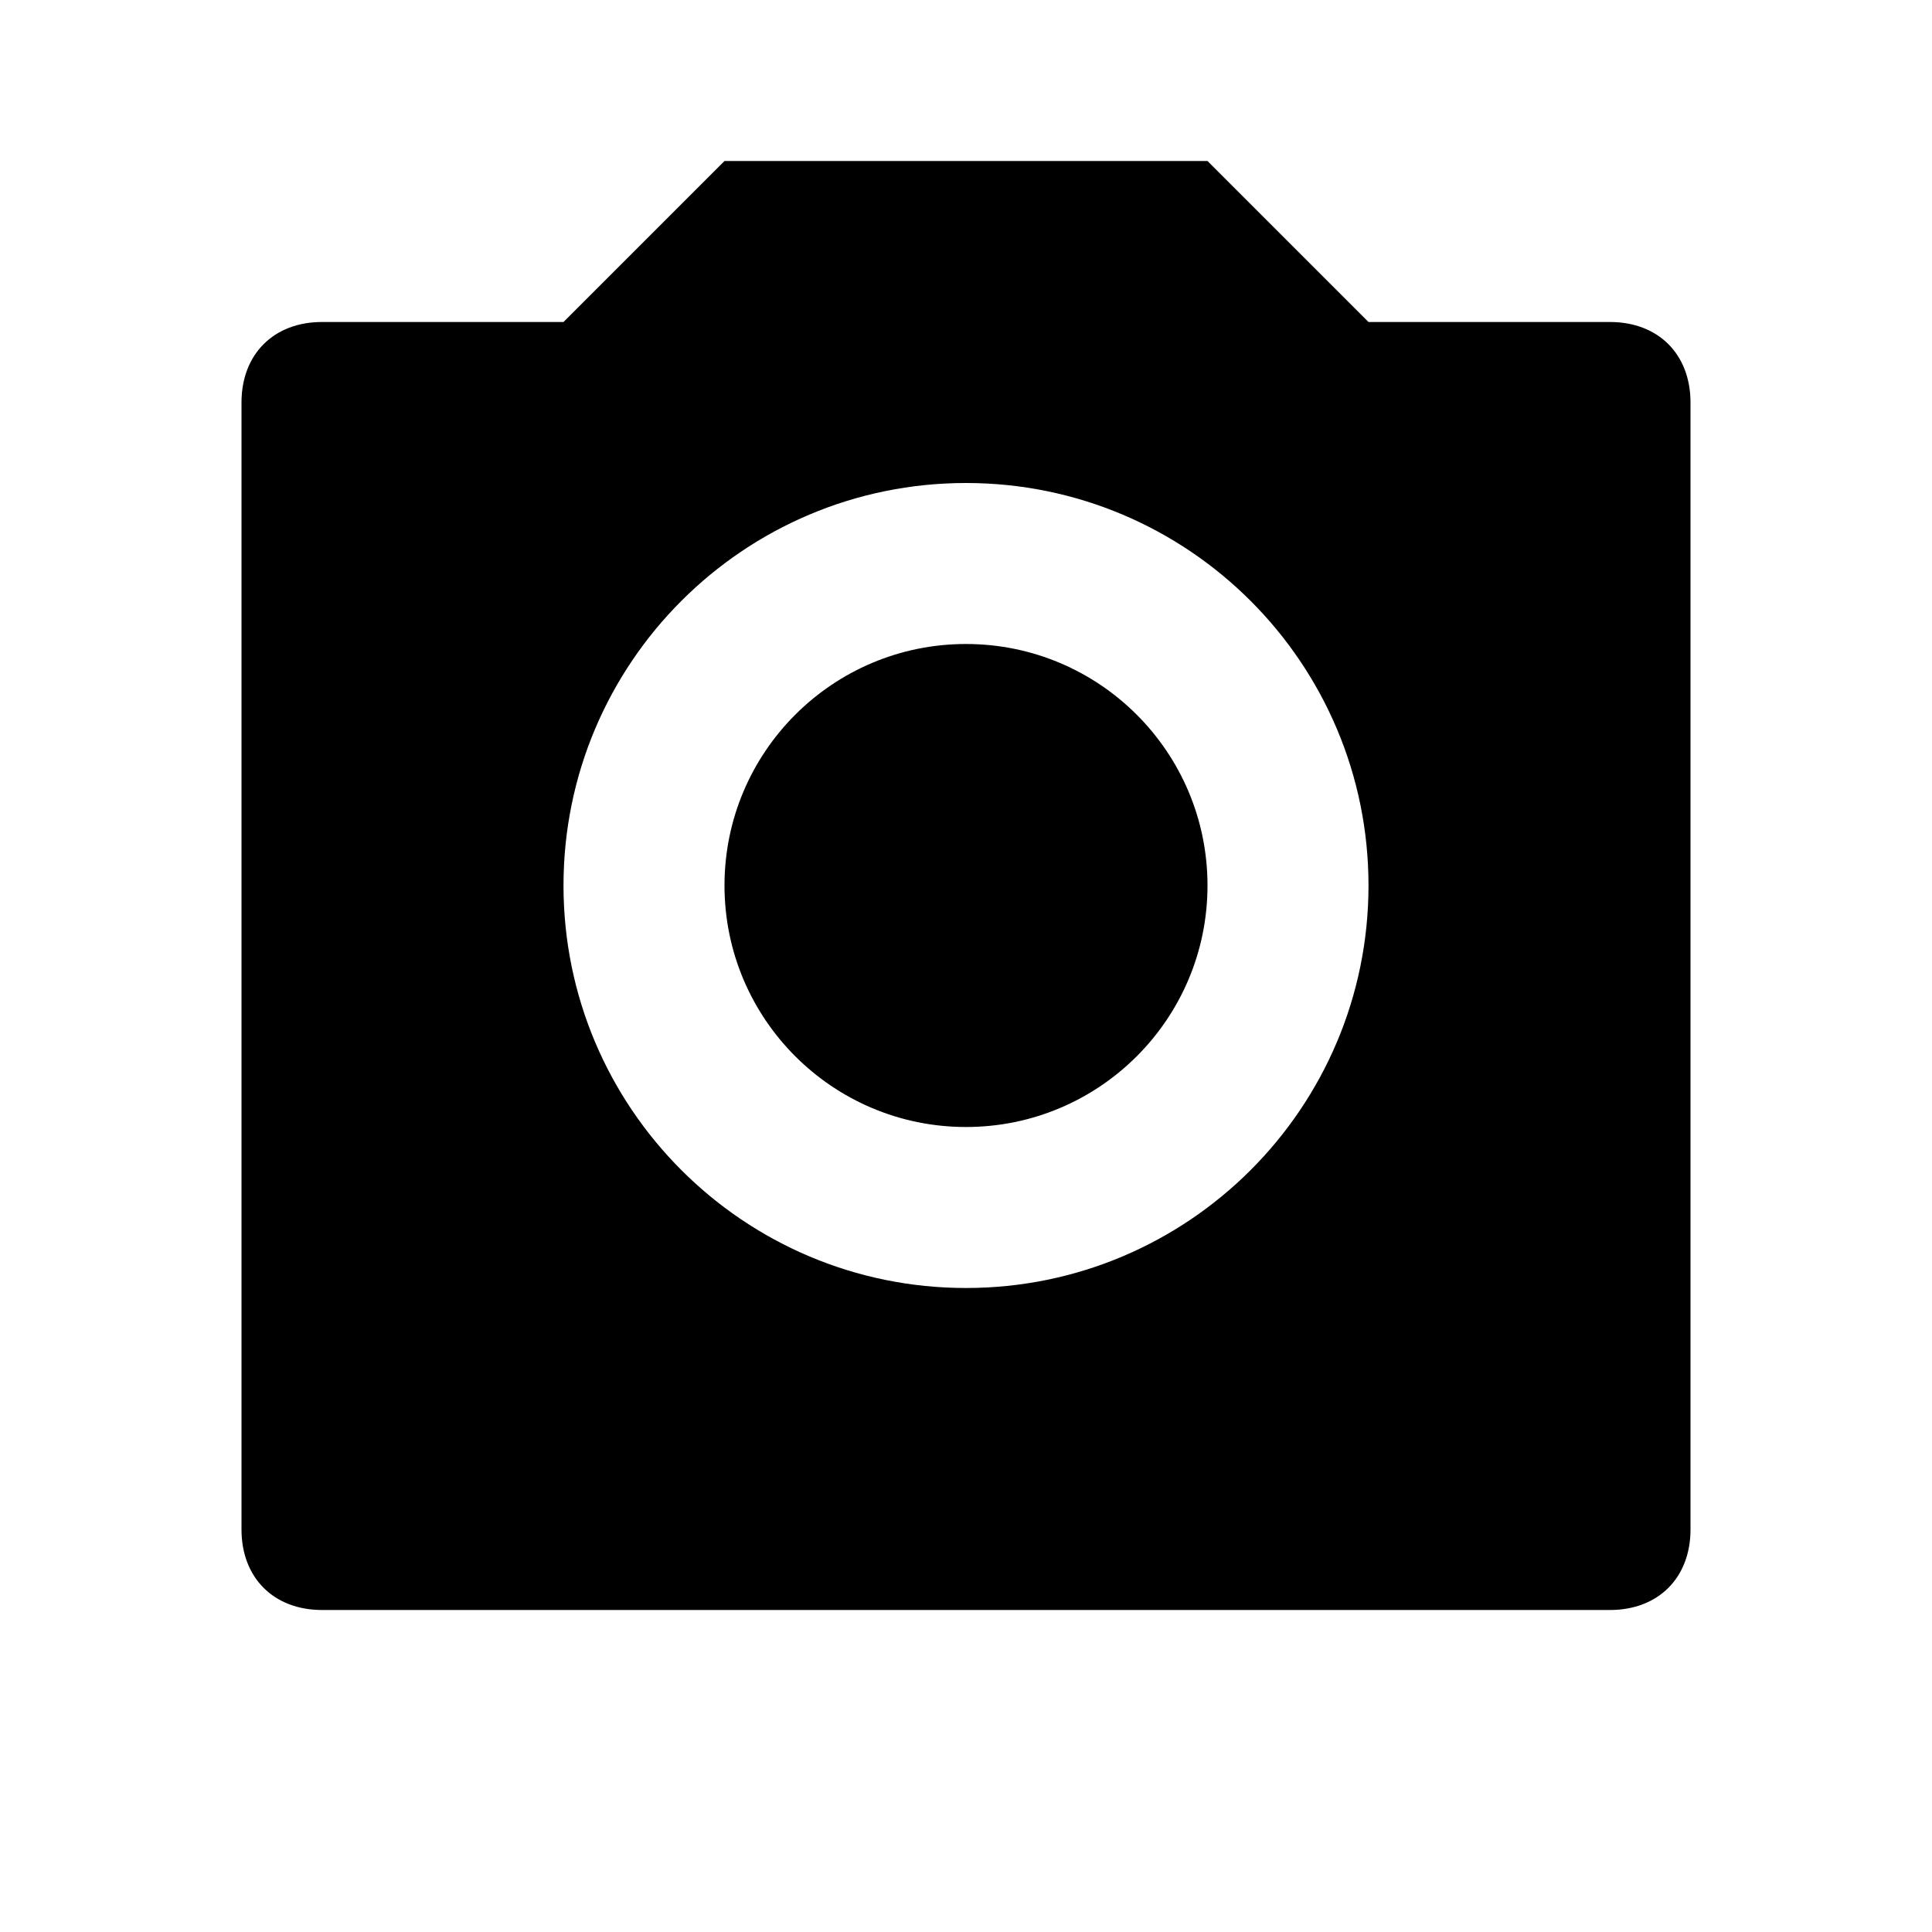
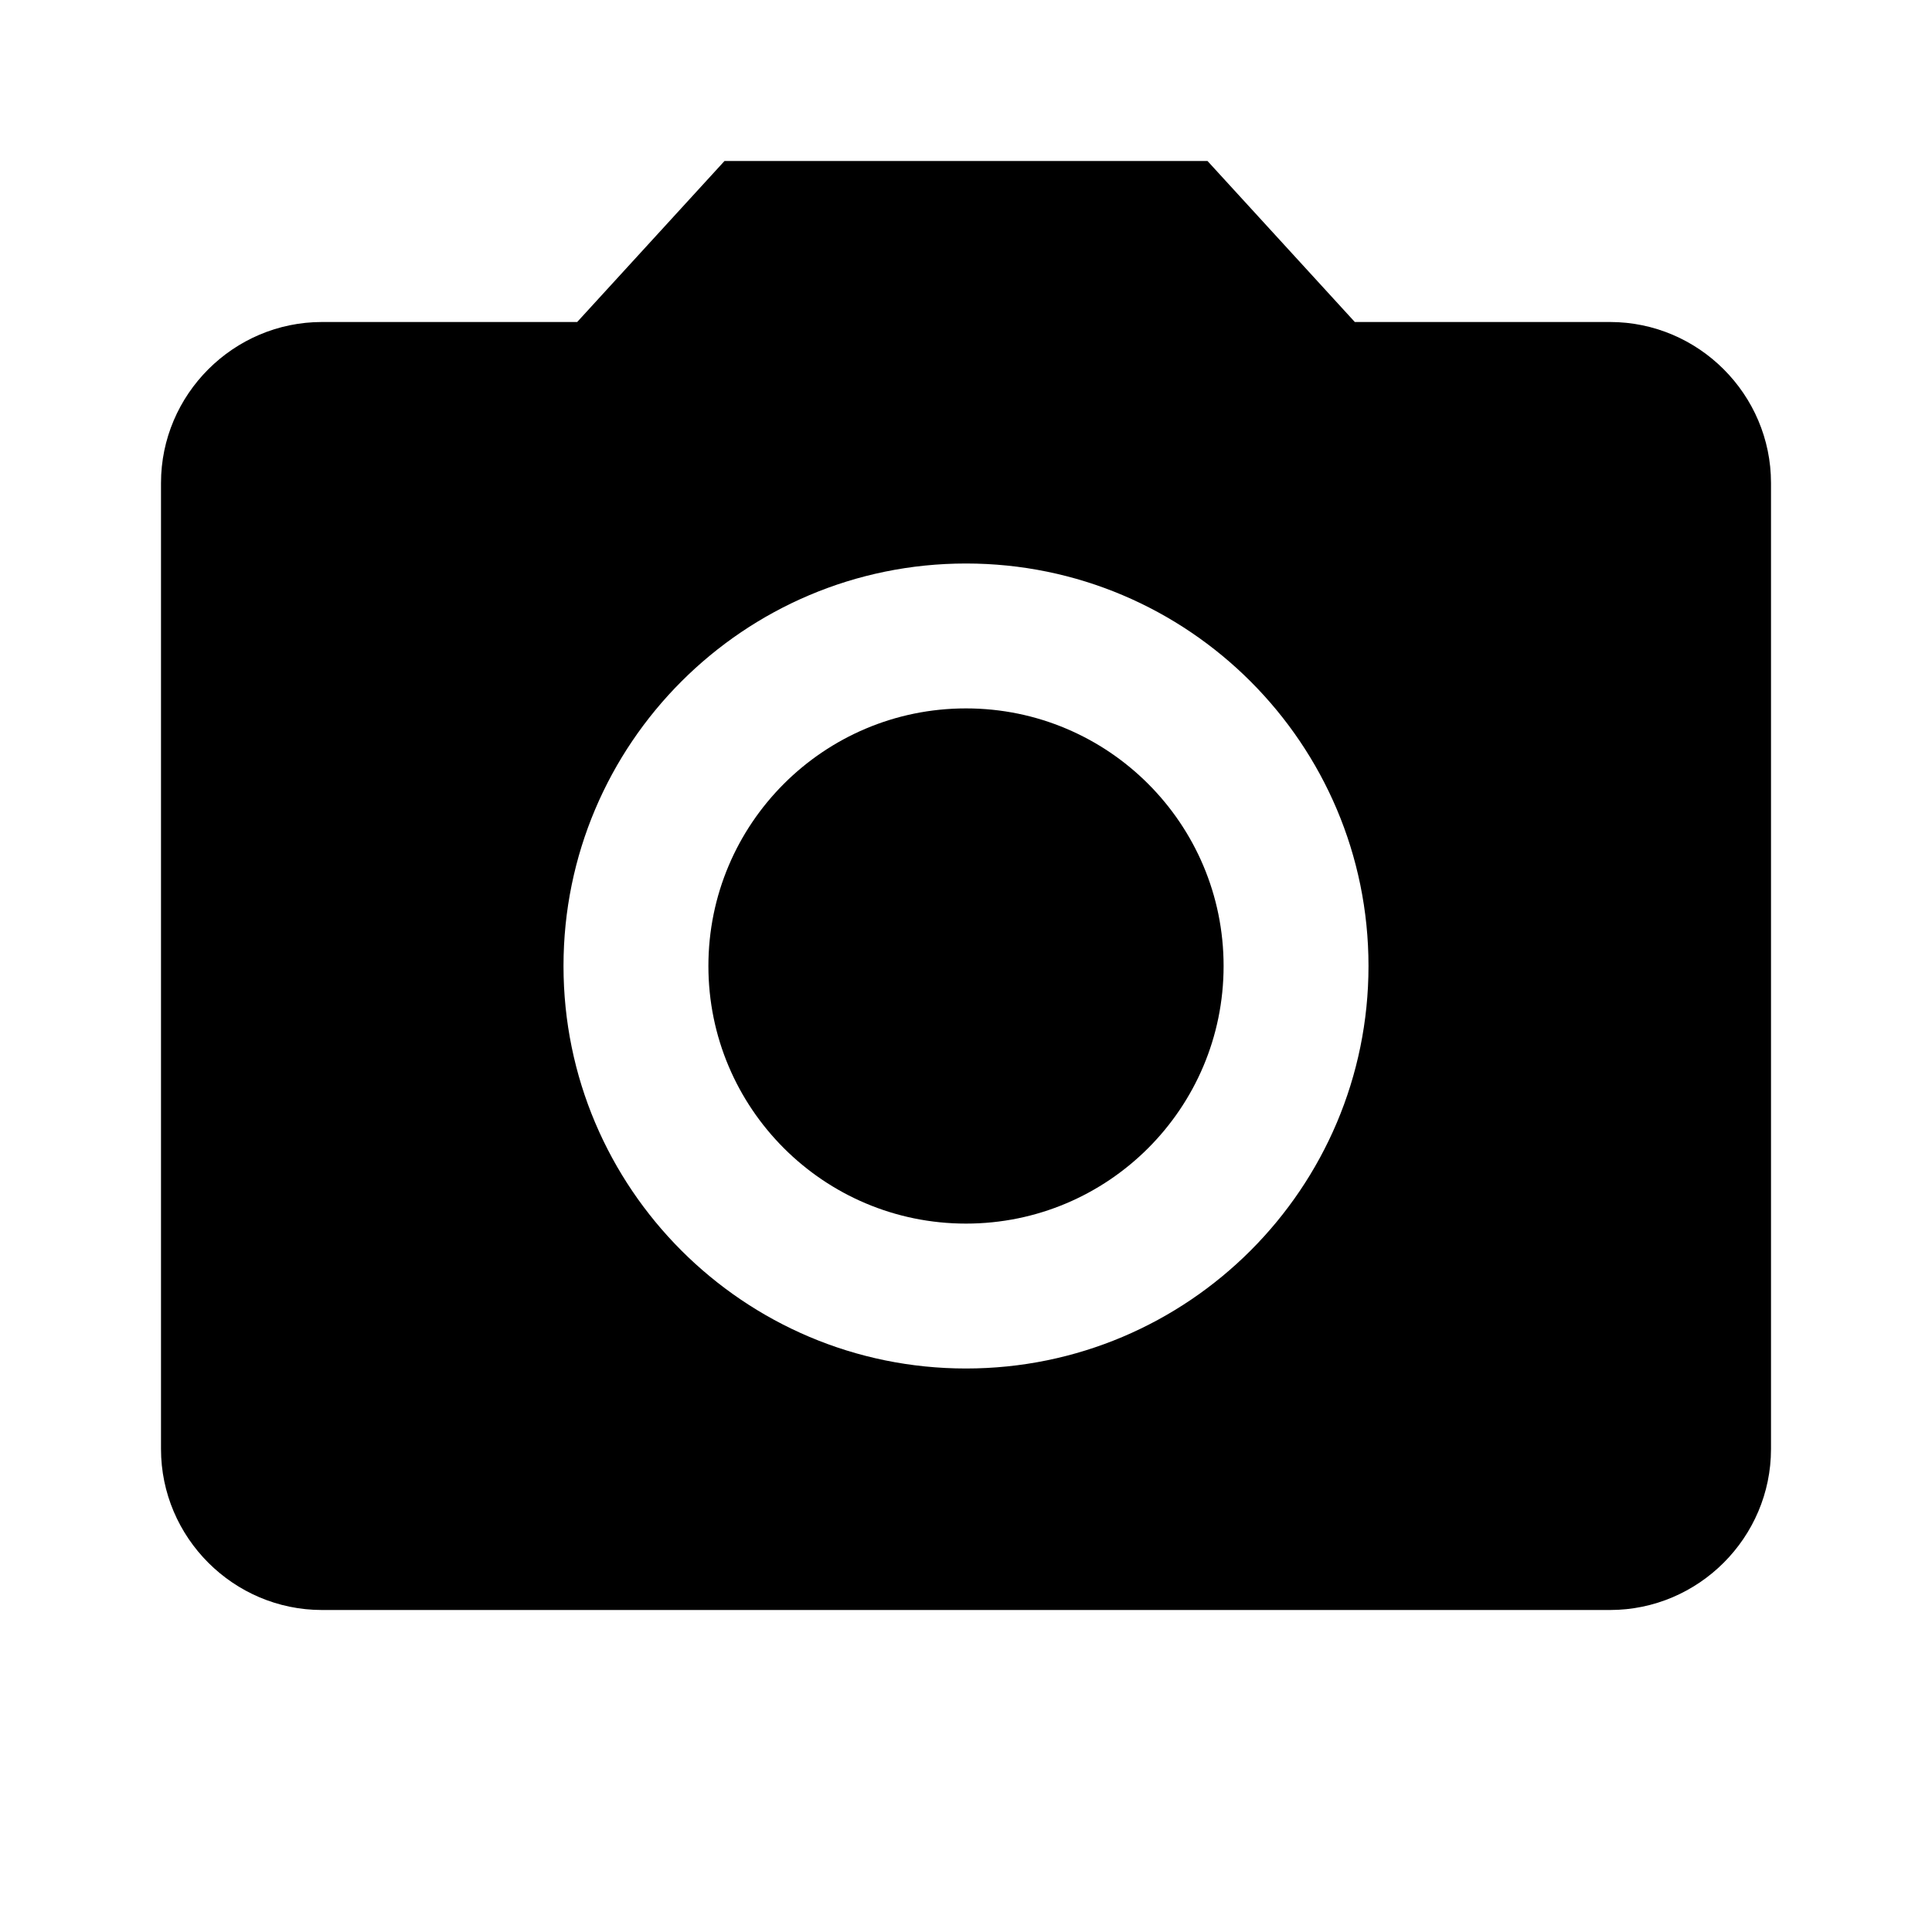
<svg xmlns="http://www.w3.org/2000/svg" viewBox="0 0 24 24">
-   <path d="M9 2L7 4H4c-.6 0-1 .4-1 1v14c0 .6.4 1 1 1h16c.6 0 1-.4 1-1V5c0-.6-.4-1-1-1h-3l-2-2H9zm3 4a5 5 0 110 10 5 5 0 010-10zm0 2a3 3 0 100 6 3 3 0 000-6z" fill="#000000" />
+   <circle cx="12" cy="12" r="3.2" fill="#000000" />
+   <path d="M9 2L7.17 4H4c-1.1 0-2 .9-2 2v12c0 1.1.9 2 2 2h16c1.1 0 2-.9 2-2V6c0-1.1-.9-2-2-2h-3.17L15 2H9zm3 15c-2.76 0-5-2.24-5-5s2.24-5 5-5 5 2.24 5 5-2.24 5-5 5z" fill="#000000" />
</svg>
